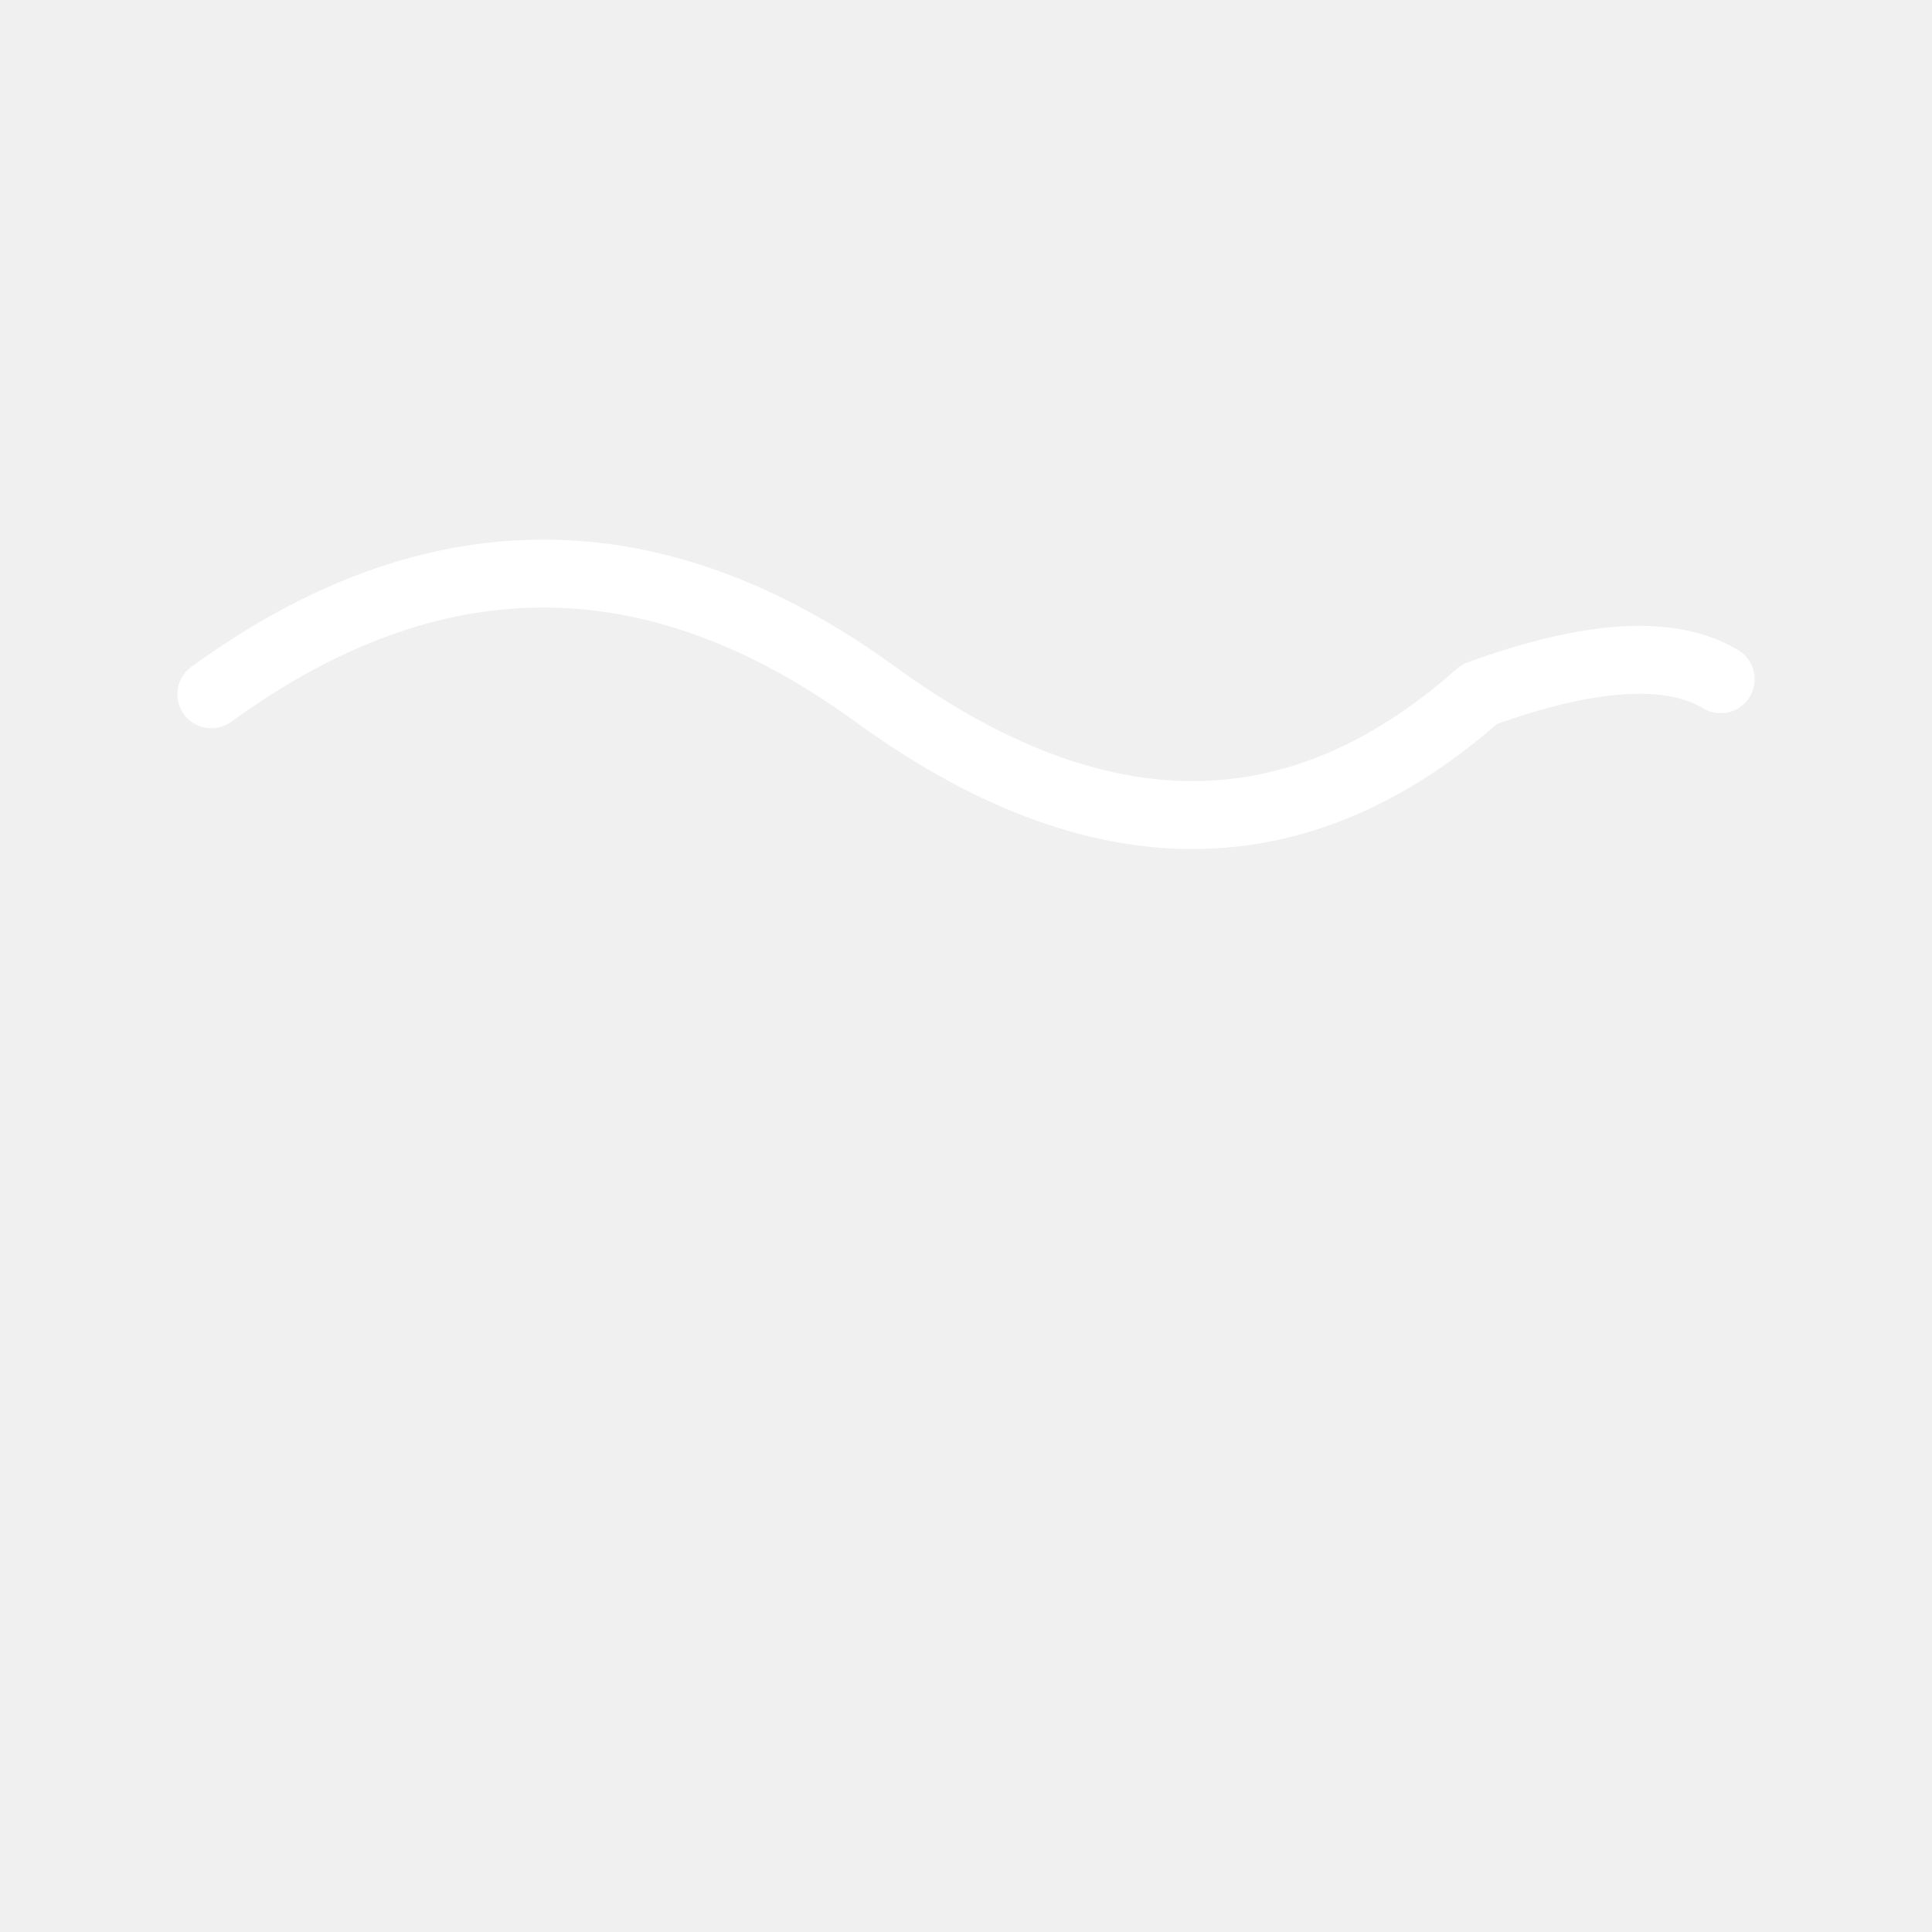
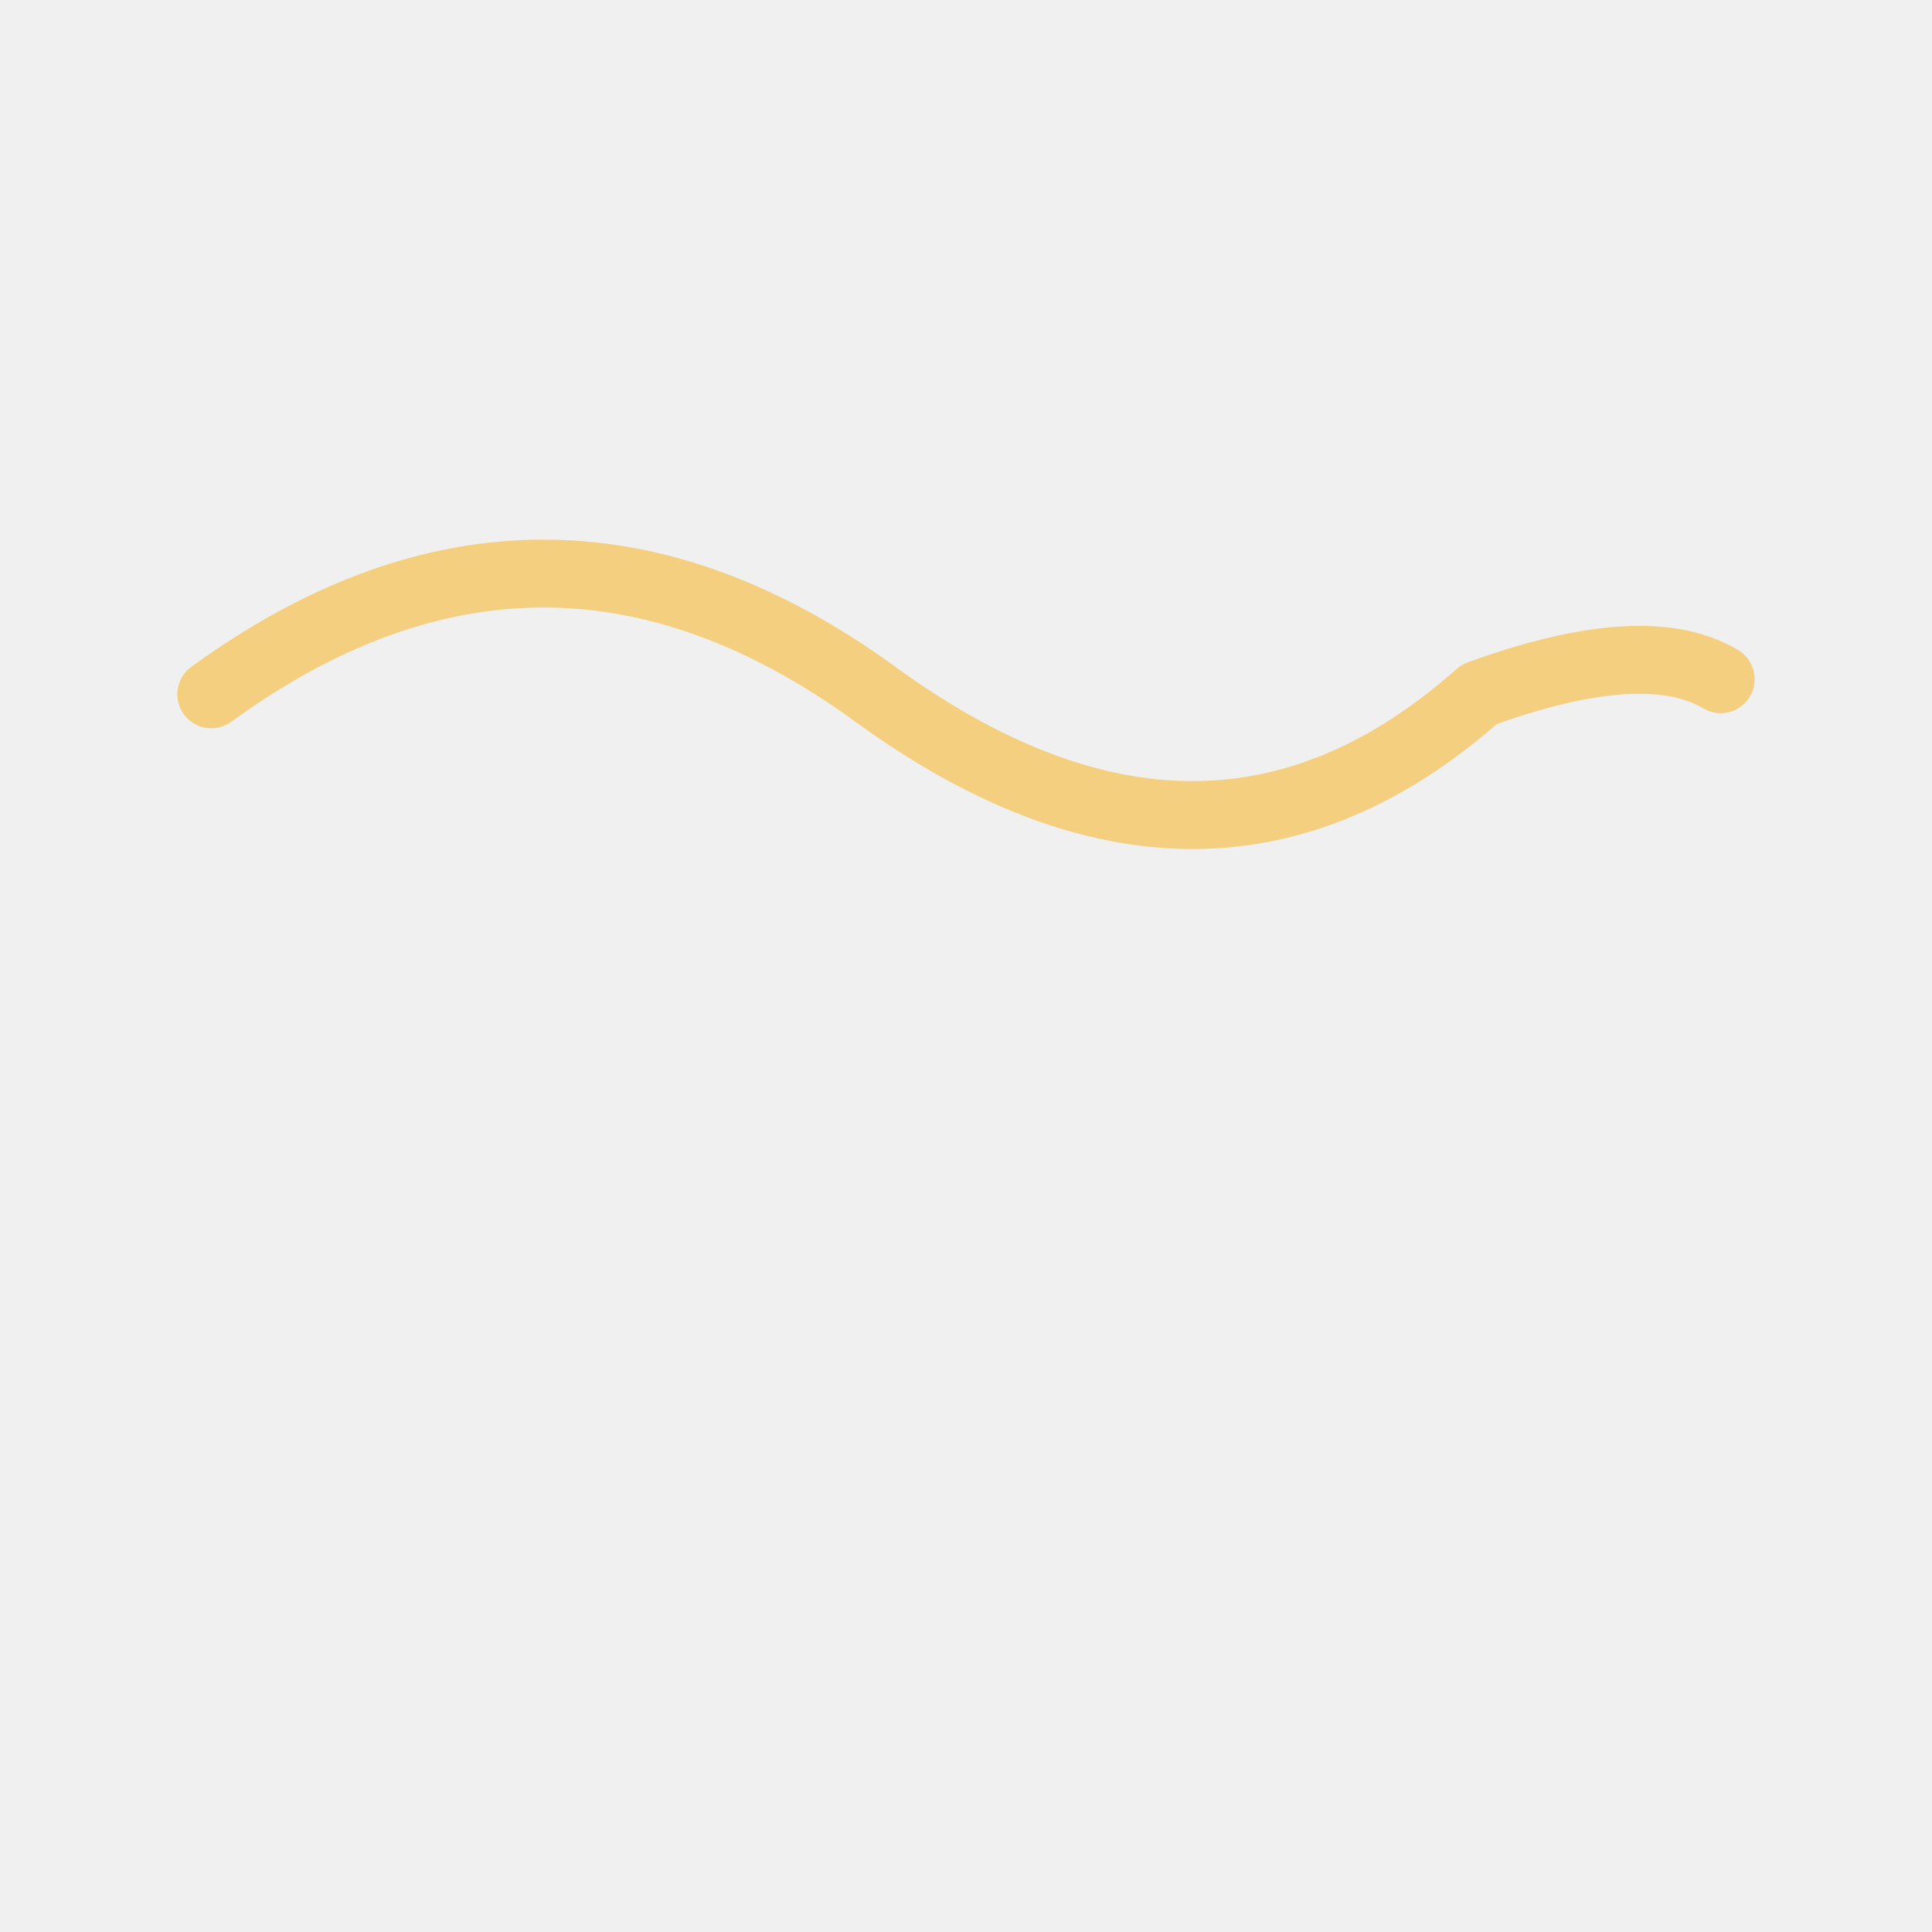
<svg xmlns="http://www.w3.org/2000/svg" viewBox="0 0 256 256" width="1024" height="1024">
-   <path d="M 28 92 Q 72 60, 116 92 T 196 92 Q 218 84, 228 90" stroke="#ffffff" stroke-width="9" fill="none" stroke-linecap="round" stroke-linejoin="round" />
+   <path d="M 28 92 Q 72 60, 116 92 T 196 92 Q 218 84, 228 90" stroke="#f4cf80" stroke-width="9" fill="none" stroke-linecap="round" stroke-linejoin="round" />
</svg>
